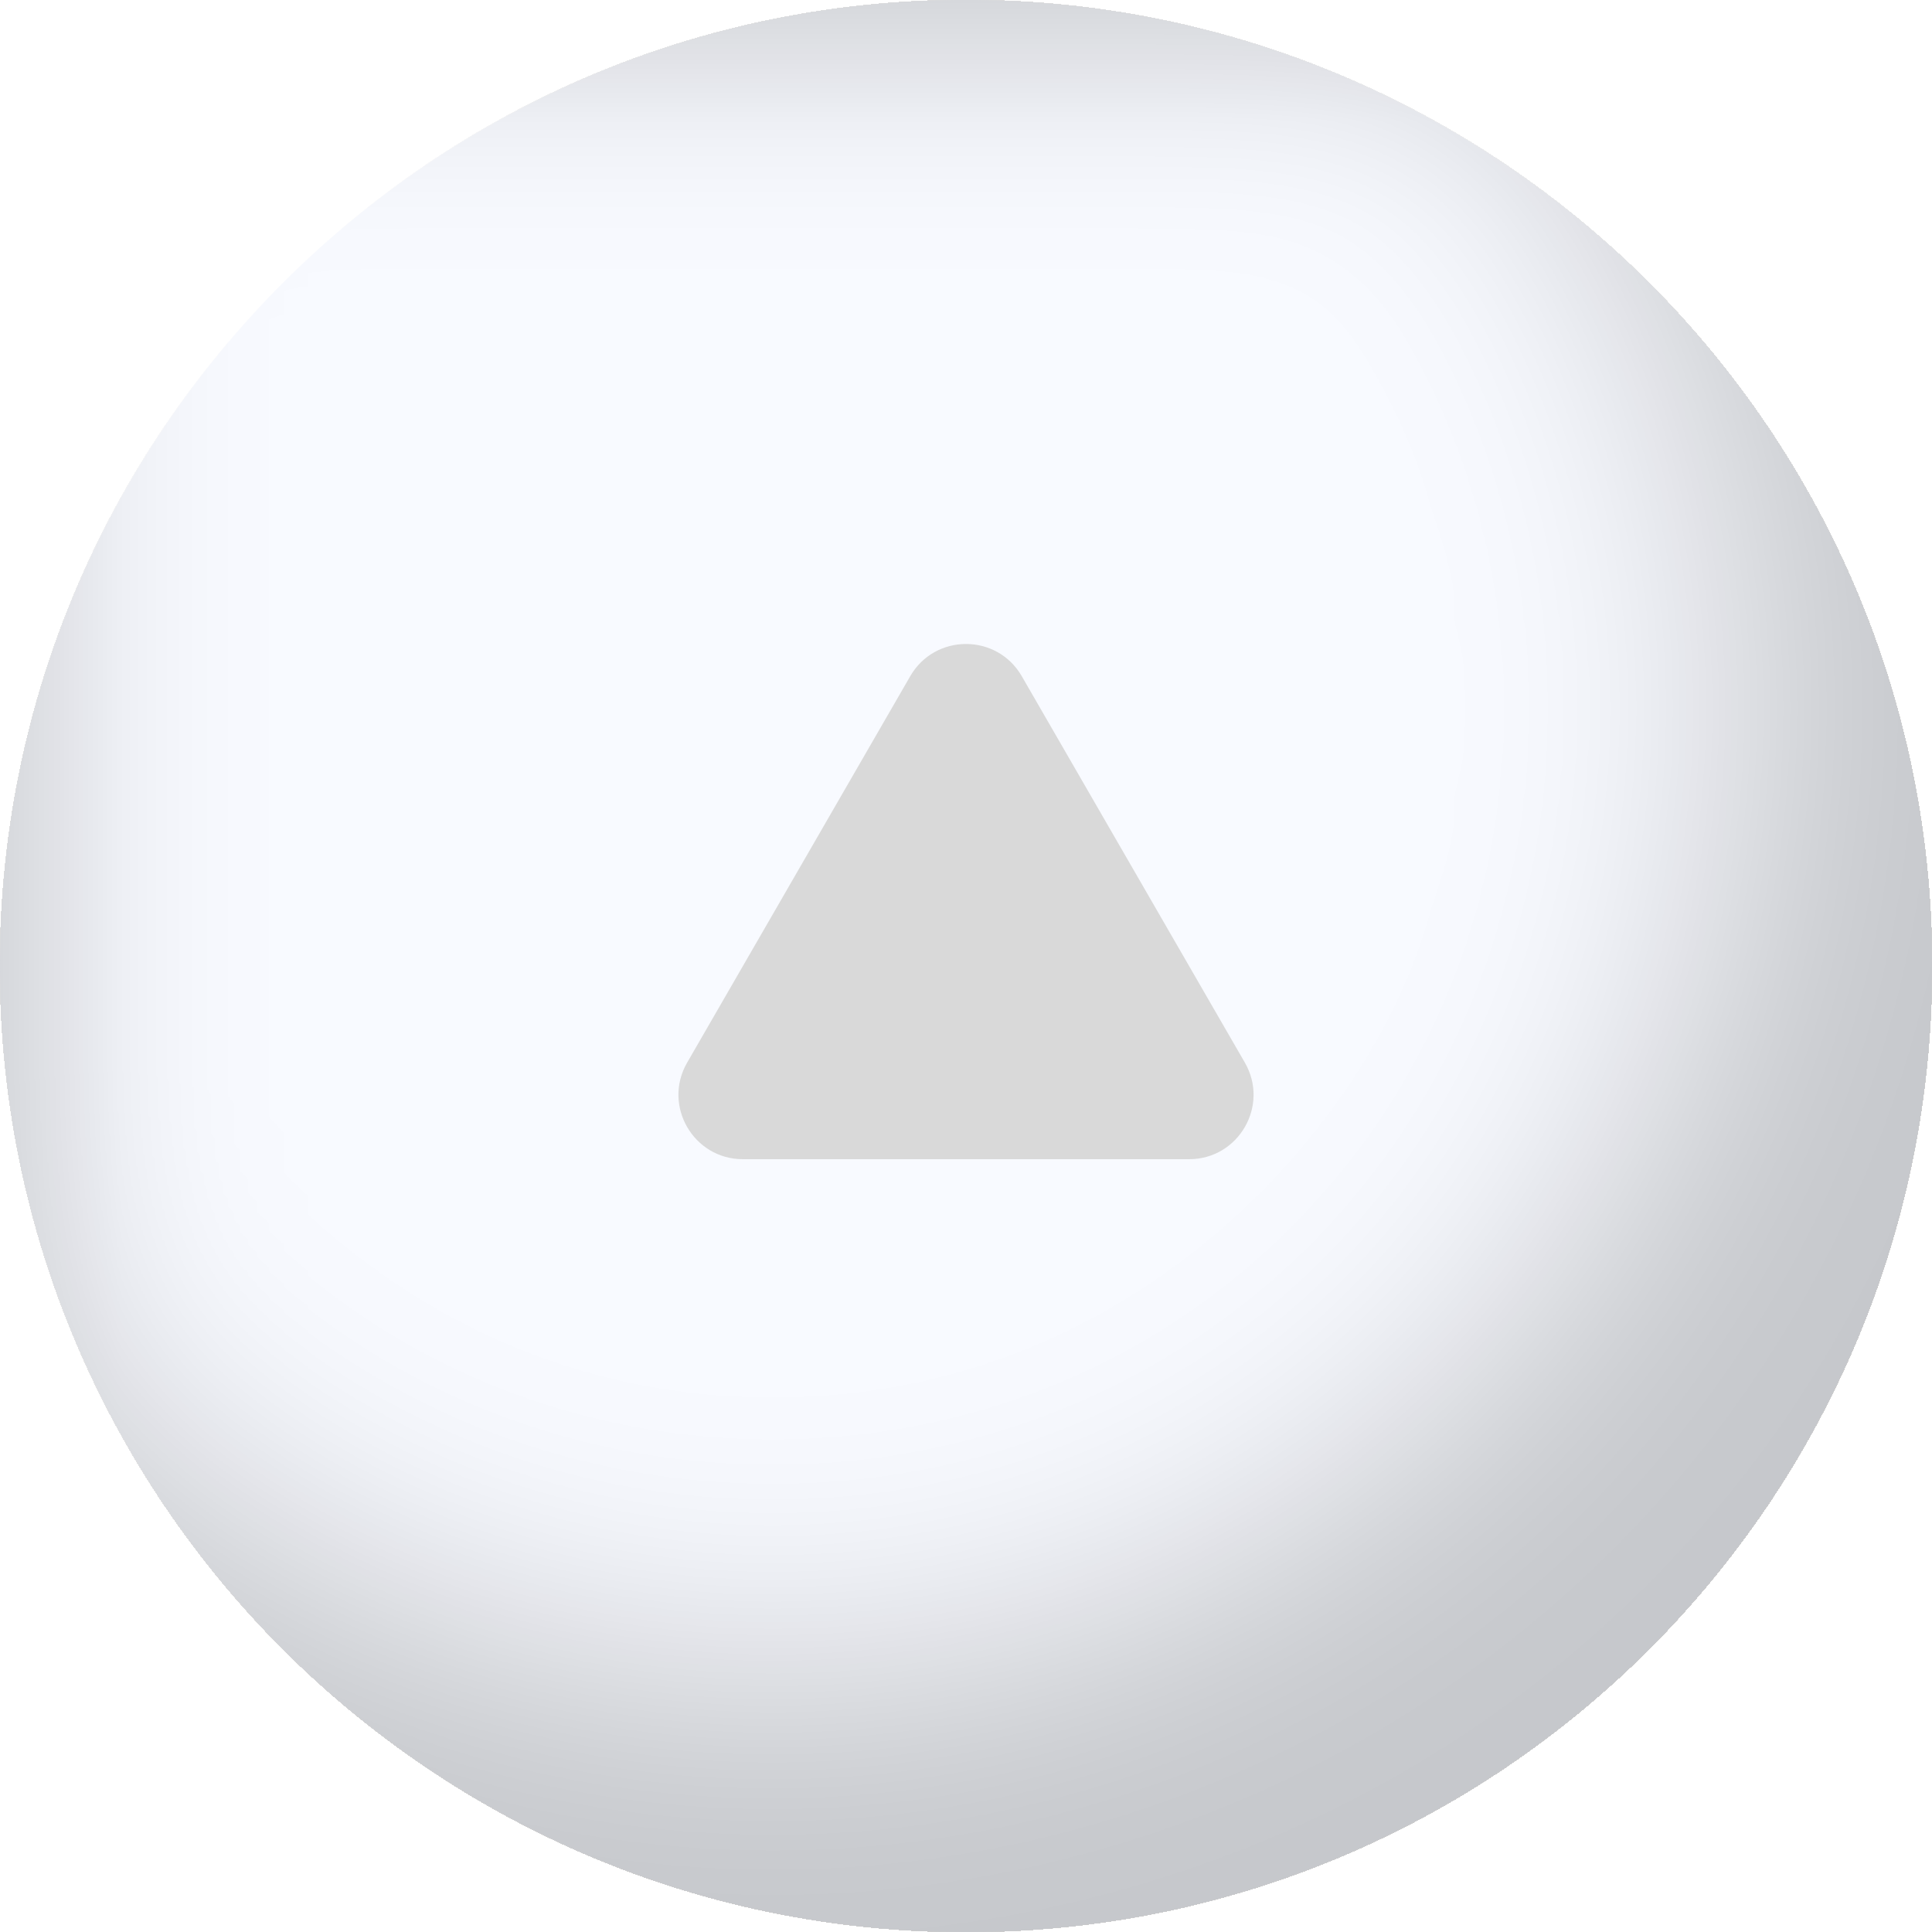
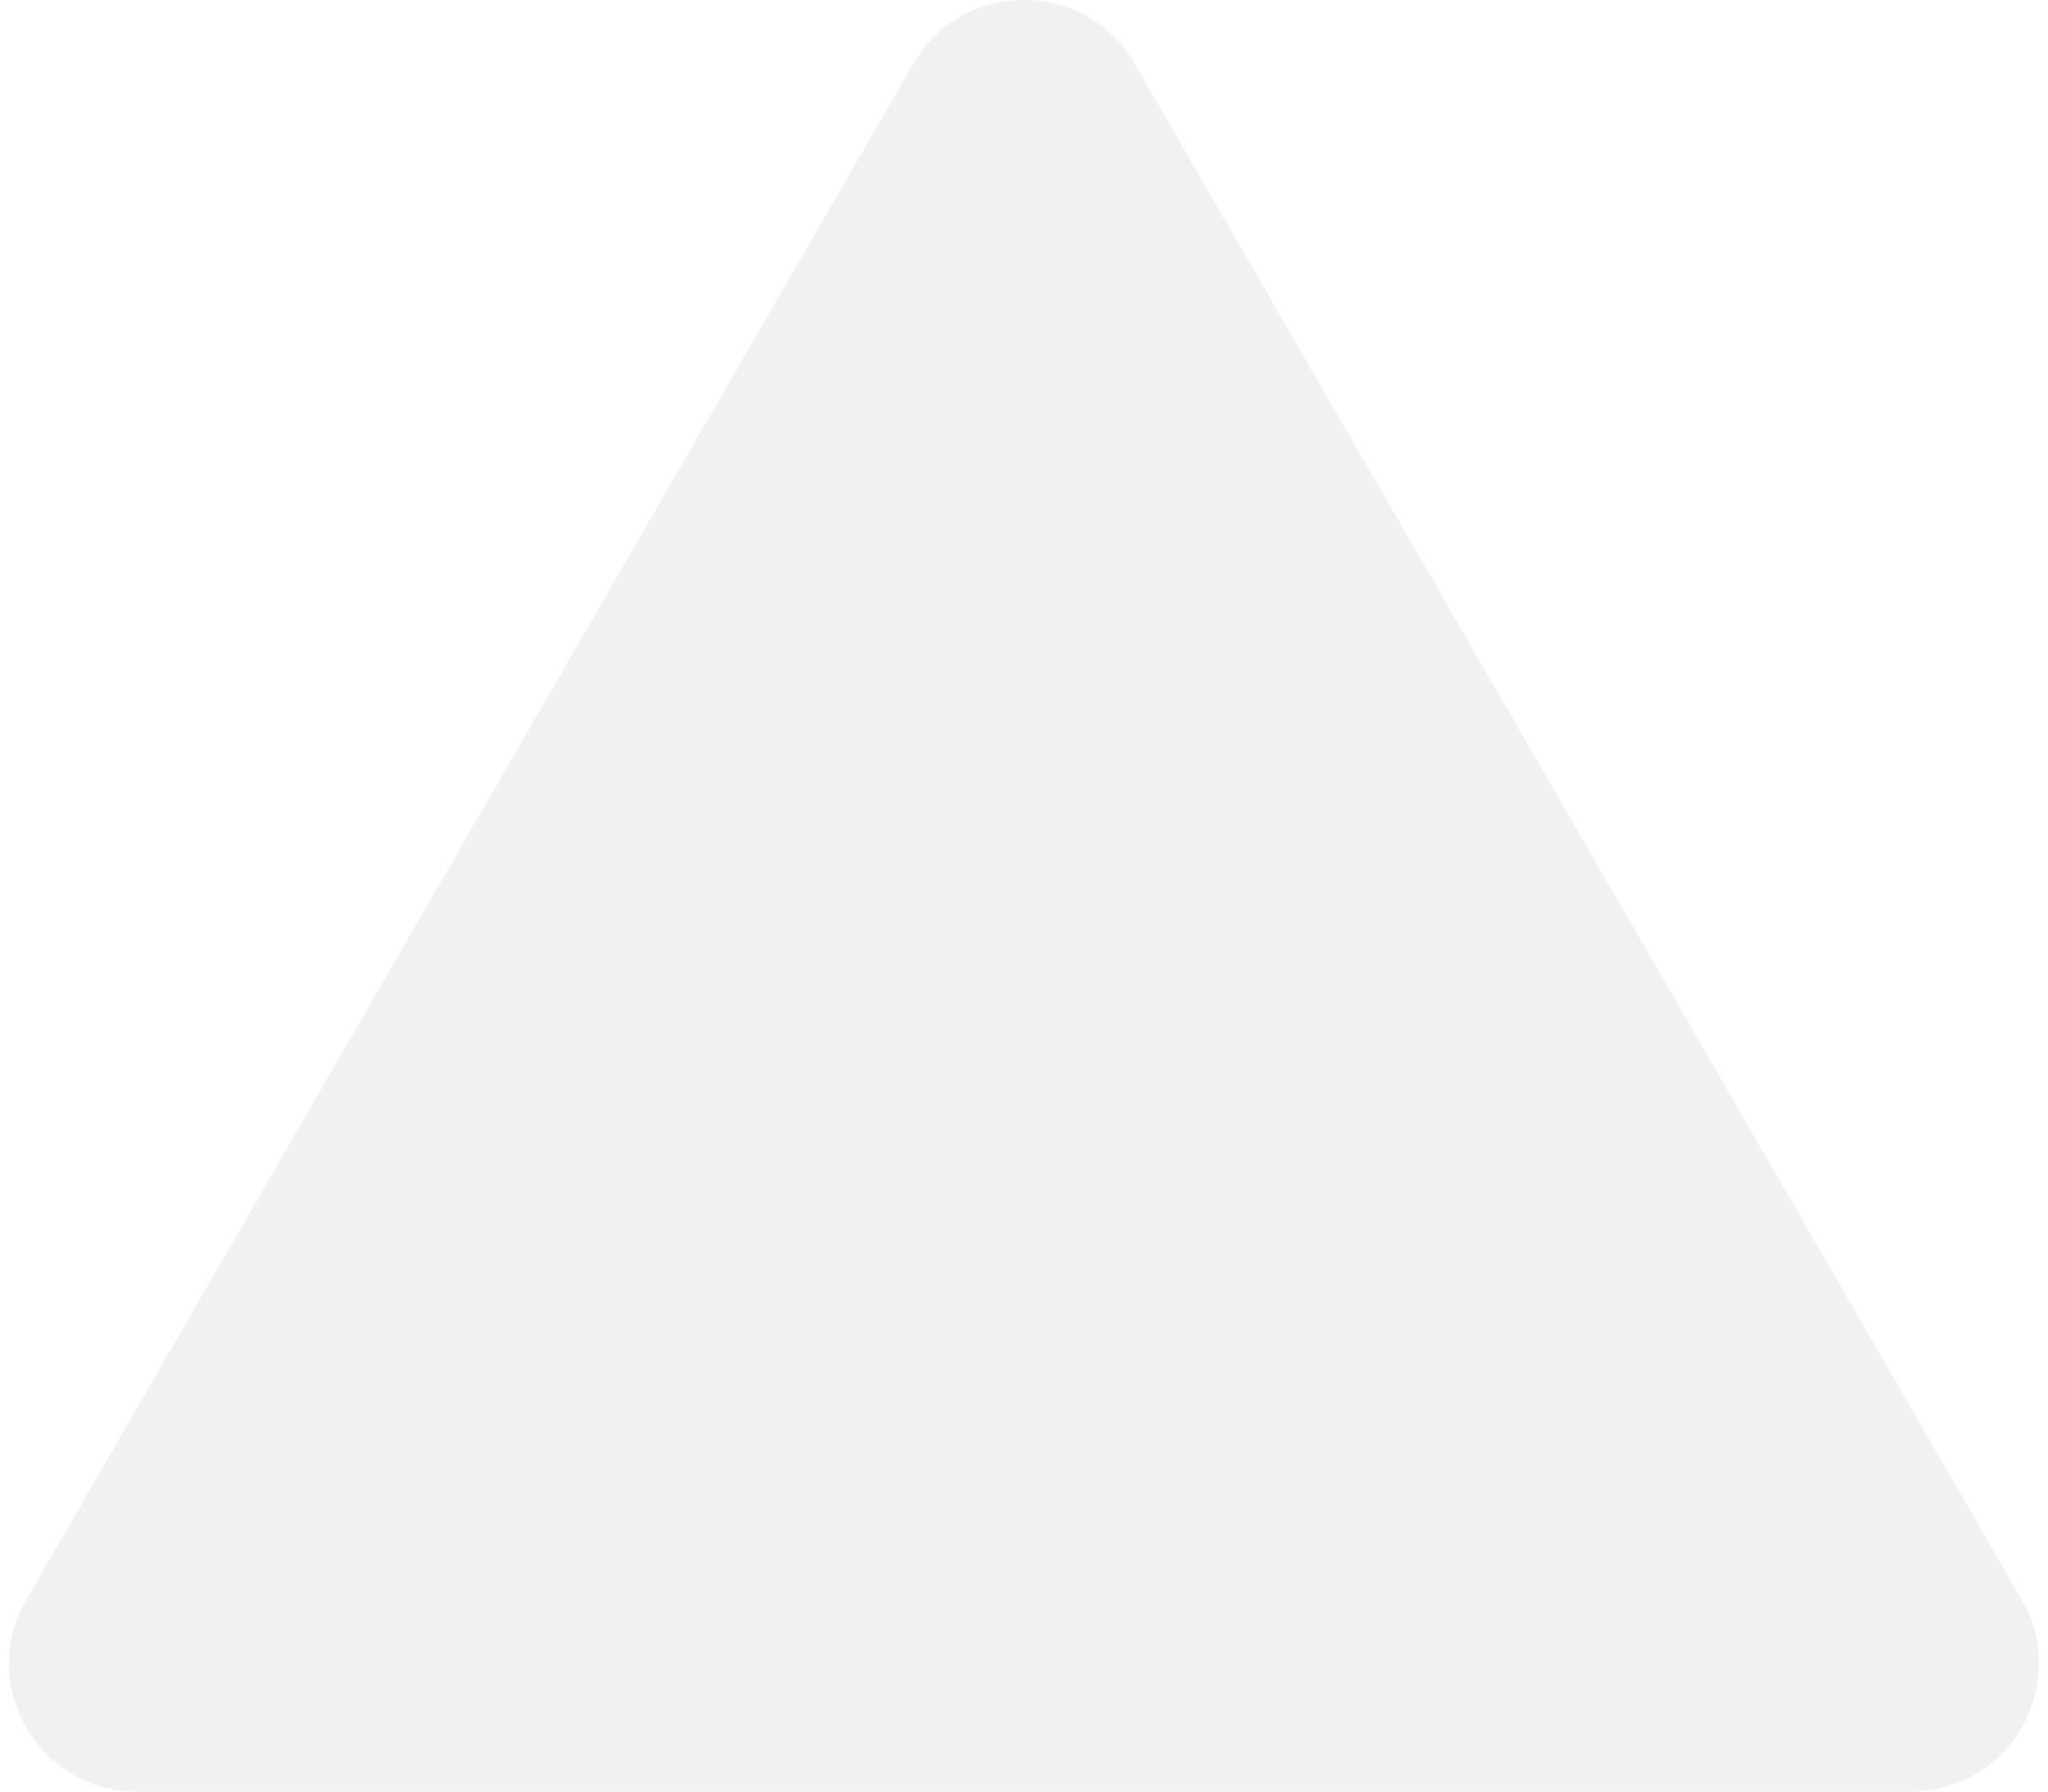
- <svg xmlns="http://www.w3.org/2000/svg" width="30" height="30" viewBox="0 0 30 30" fill="none">
-   <g filter="url(#filter0_i_35_4)">
-     <circle cx="15" cy="15" r="15" fill="#F8FAFF" />
-   </g>
-   <path d="M14.134 10.5C14.519 9.833 15.481 9.833 15.866 10.5L19.33 16.5C19.715 17.167 19.234 18 18.464 18H11.536C10.766 18 10.285 17.167 10.67 16.5L14.134 10.5Z" fill="#D9D9D9" />
-   <defs>
-     <filter id="filter0_i_35_4" x="-3" y="-4" width="33" height="34" filterUnits="userSpaceOnUse" color-interpolation-filters="sRGB">
-       <feFlood flood-opacity="0" result="BackgroundImageFix" />
-       <feBlend mode="normal" in="SourceGraphic" in2="BackgroundImageFix" result="shape" />
-       <feColorMatrix in="SourceAlpha" type="matrix" values="0 0 0 0 0 0 0 0 0 0 0 0 0 0 0 0 0 0 127 0" result="hardAlpha" />
-       <feOffset dx="-3" dy="-4" />
-       <feGaussianBlur stdDeviation="2" />
-       <feComposite in2="hardAlpha" operator="arithmetic" k2="-1" k3="1" />
-       <feColorMatrix type="matrix" values="0 0 0 0 0 0 0 0 0 0 0 0 0 0 0 0 0 0 0.2 0" />
-       <feBlend mode="normal" in2="shape" result="effect1_innerShadow_35_4" />
-     </filter>
-   </defs>
+ <svg xmlns="http://www.w3.org/2000/svg" width="16" height="14" viewBox="0 0 16 14" fill="none">
+   <path d="M7.134 0.5C7.519 -0.167 8.481 -0.167 8.866 0.5L15.794 12.5C16.179 13.167 15.698 14 14.928 14H1.072C0.302 14 -0.179 13.167 0.206 12.5L7.134 0.5Z" fill="#F1F1F1" />
</svg>
